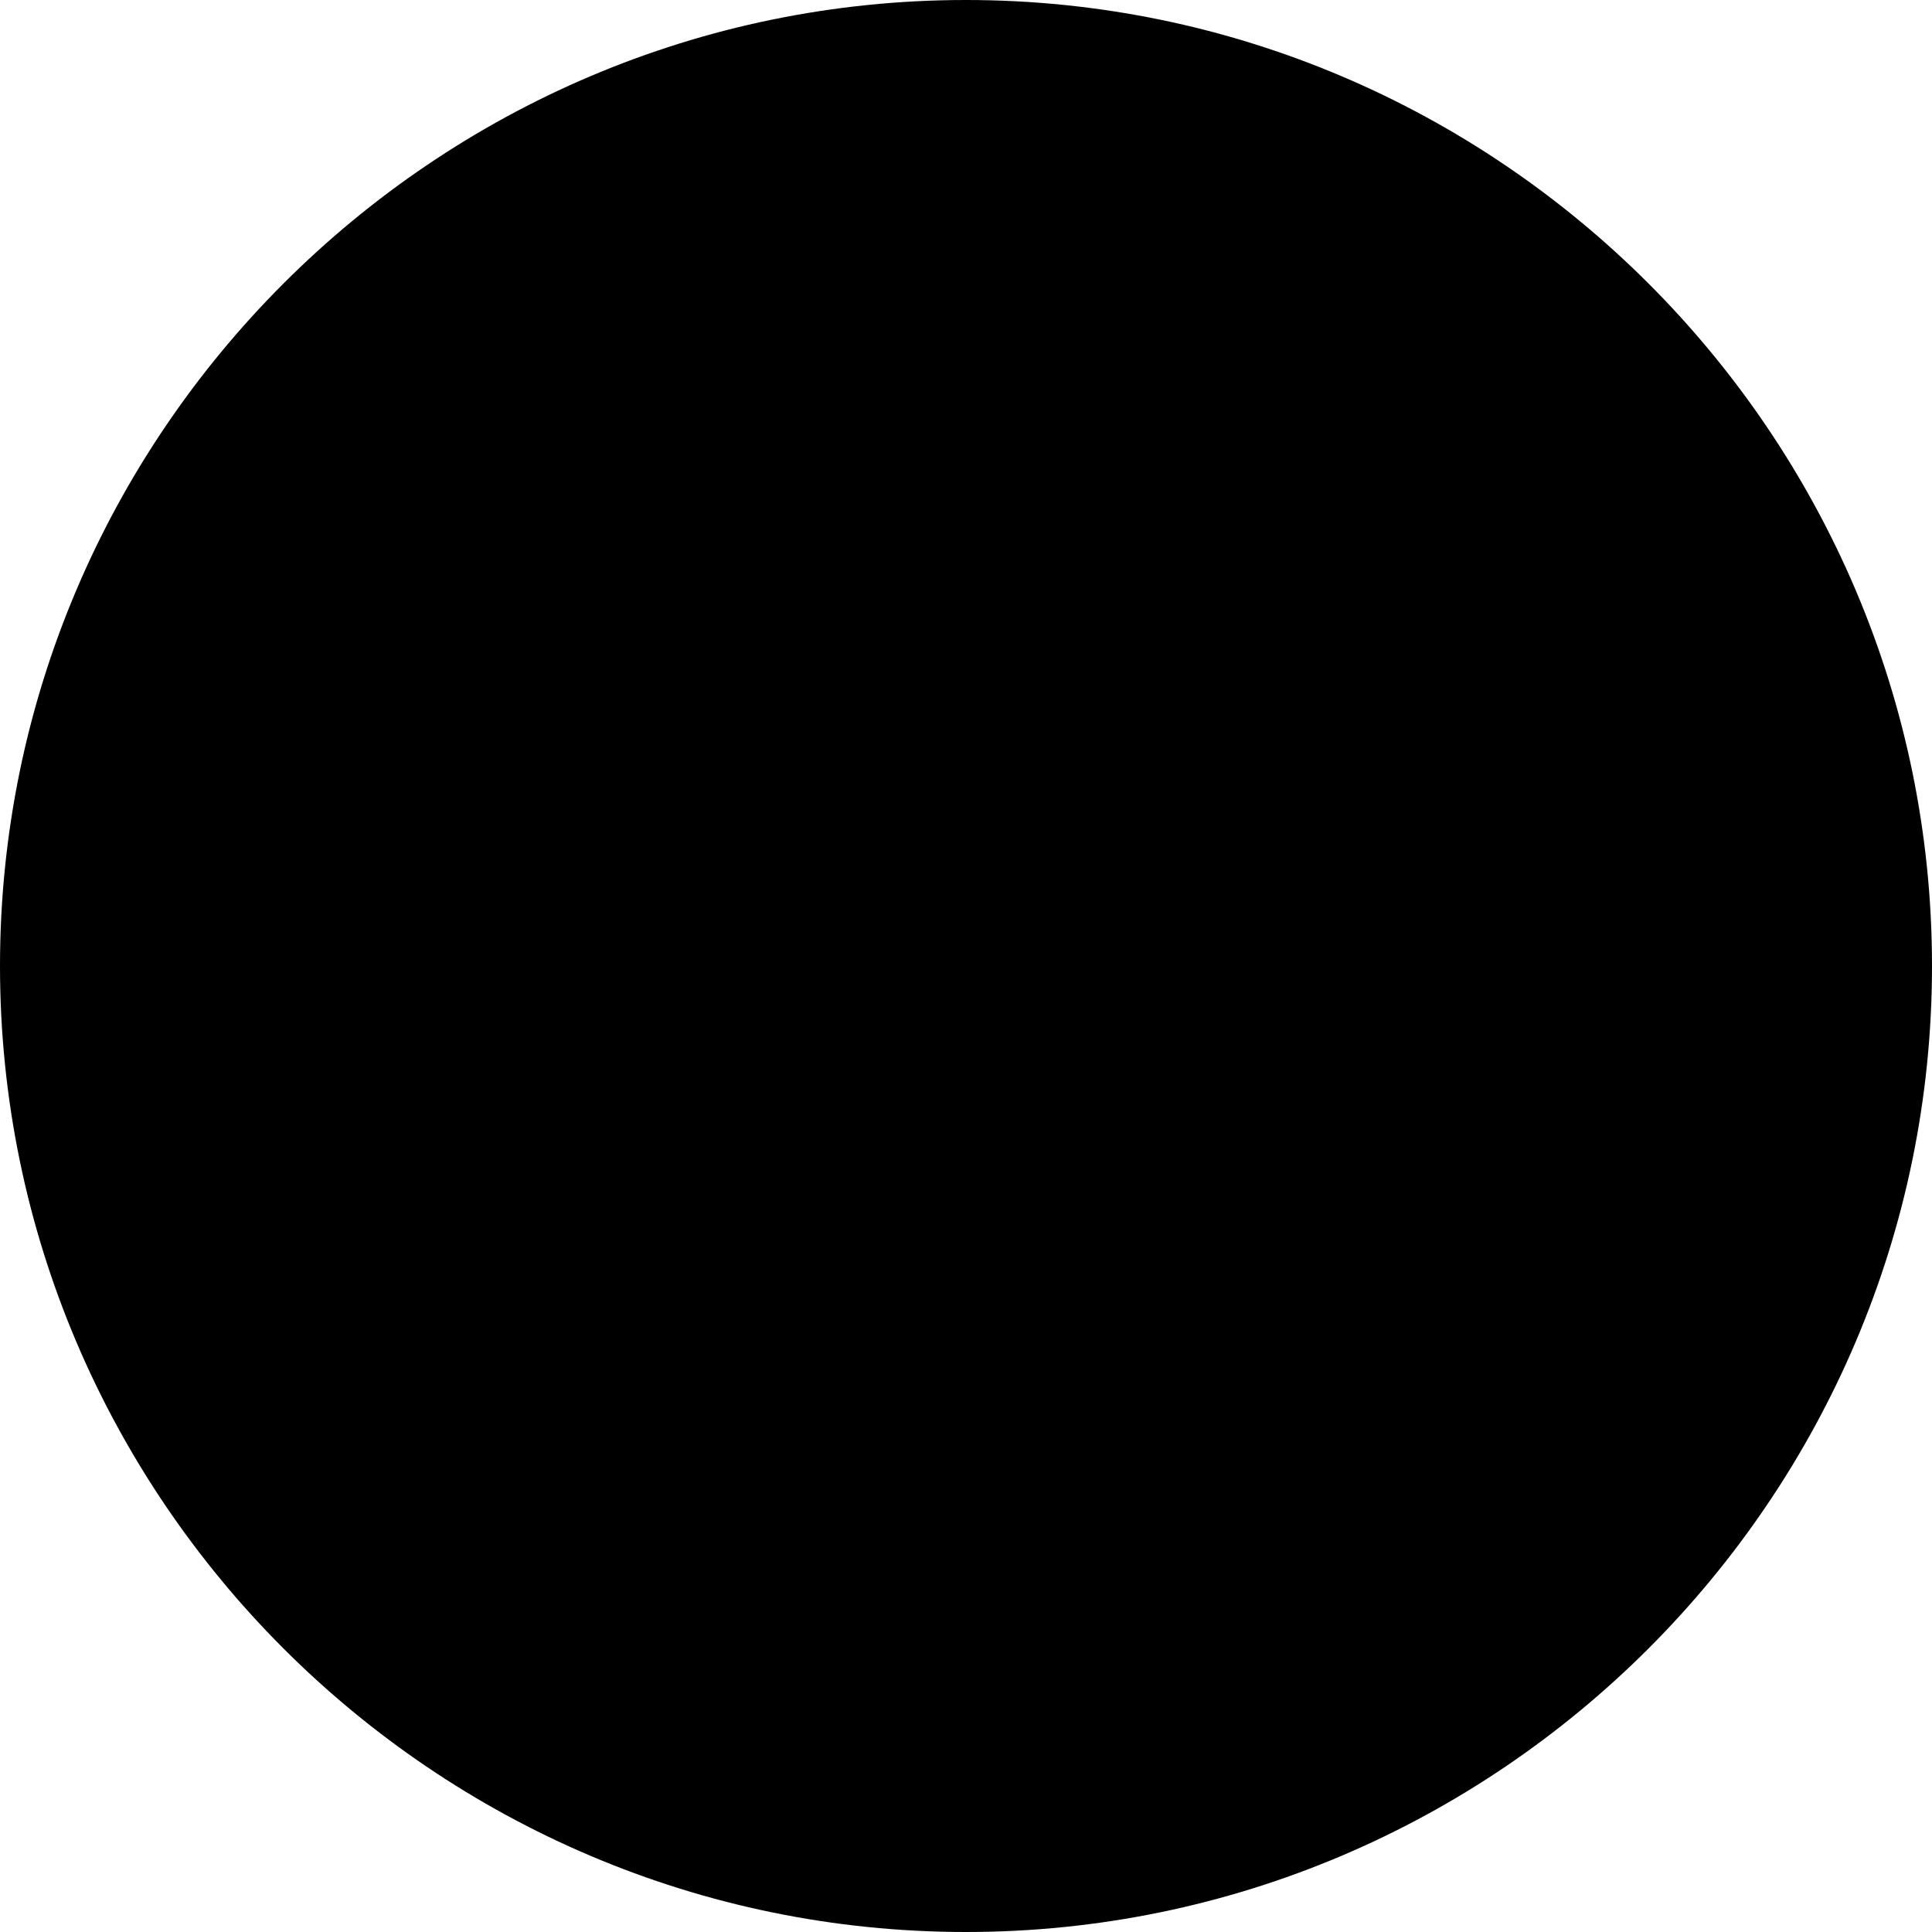
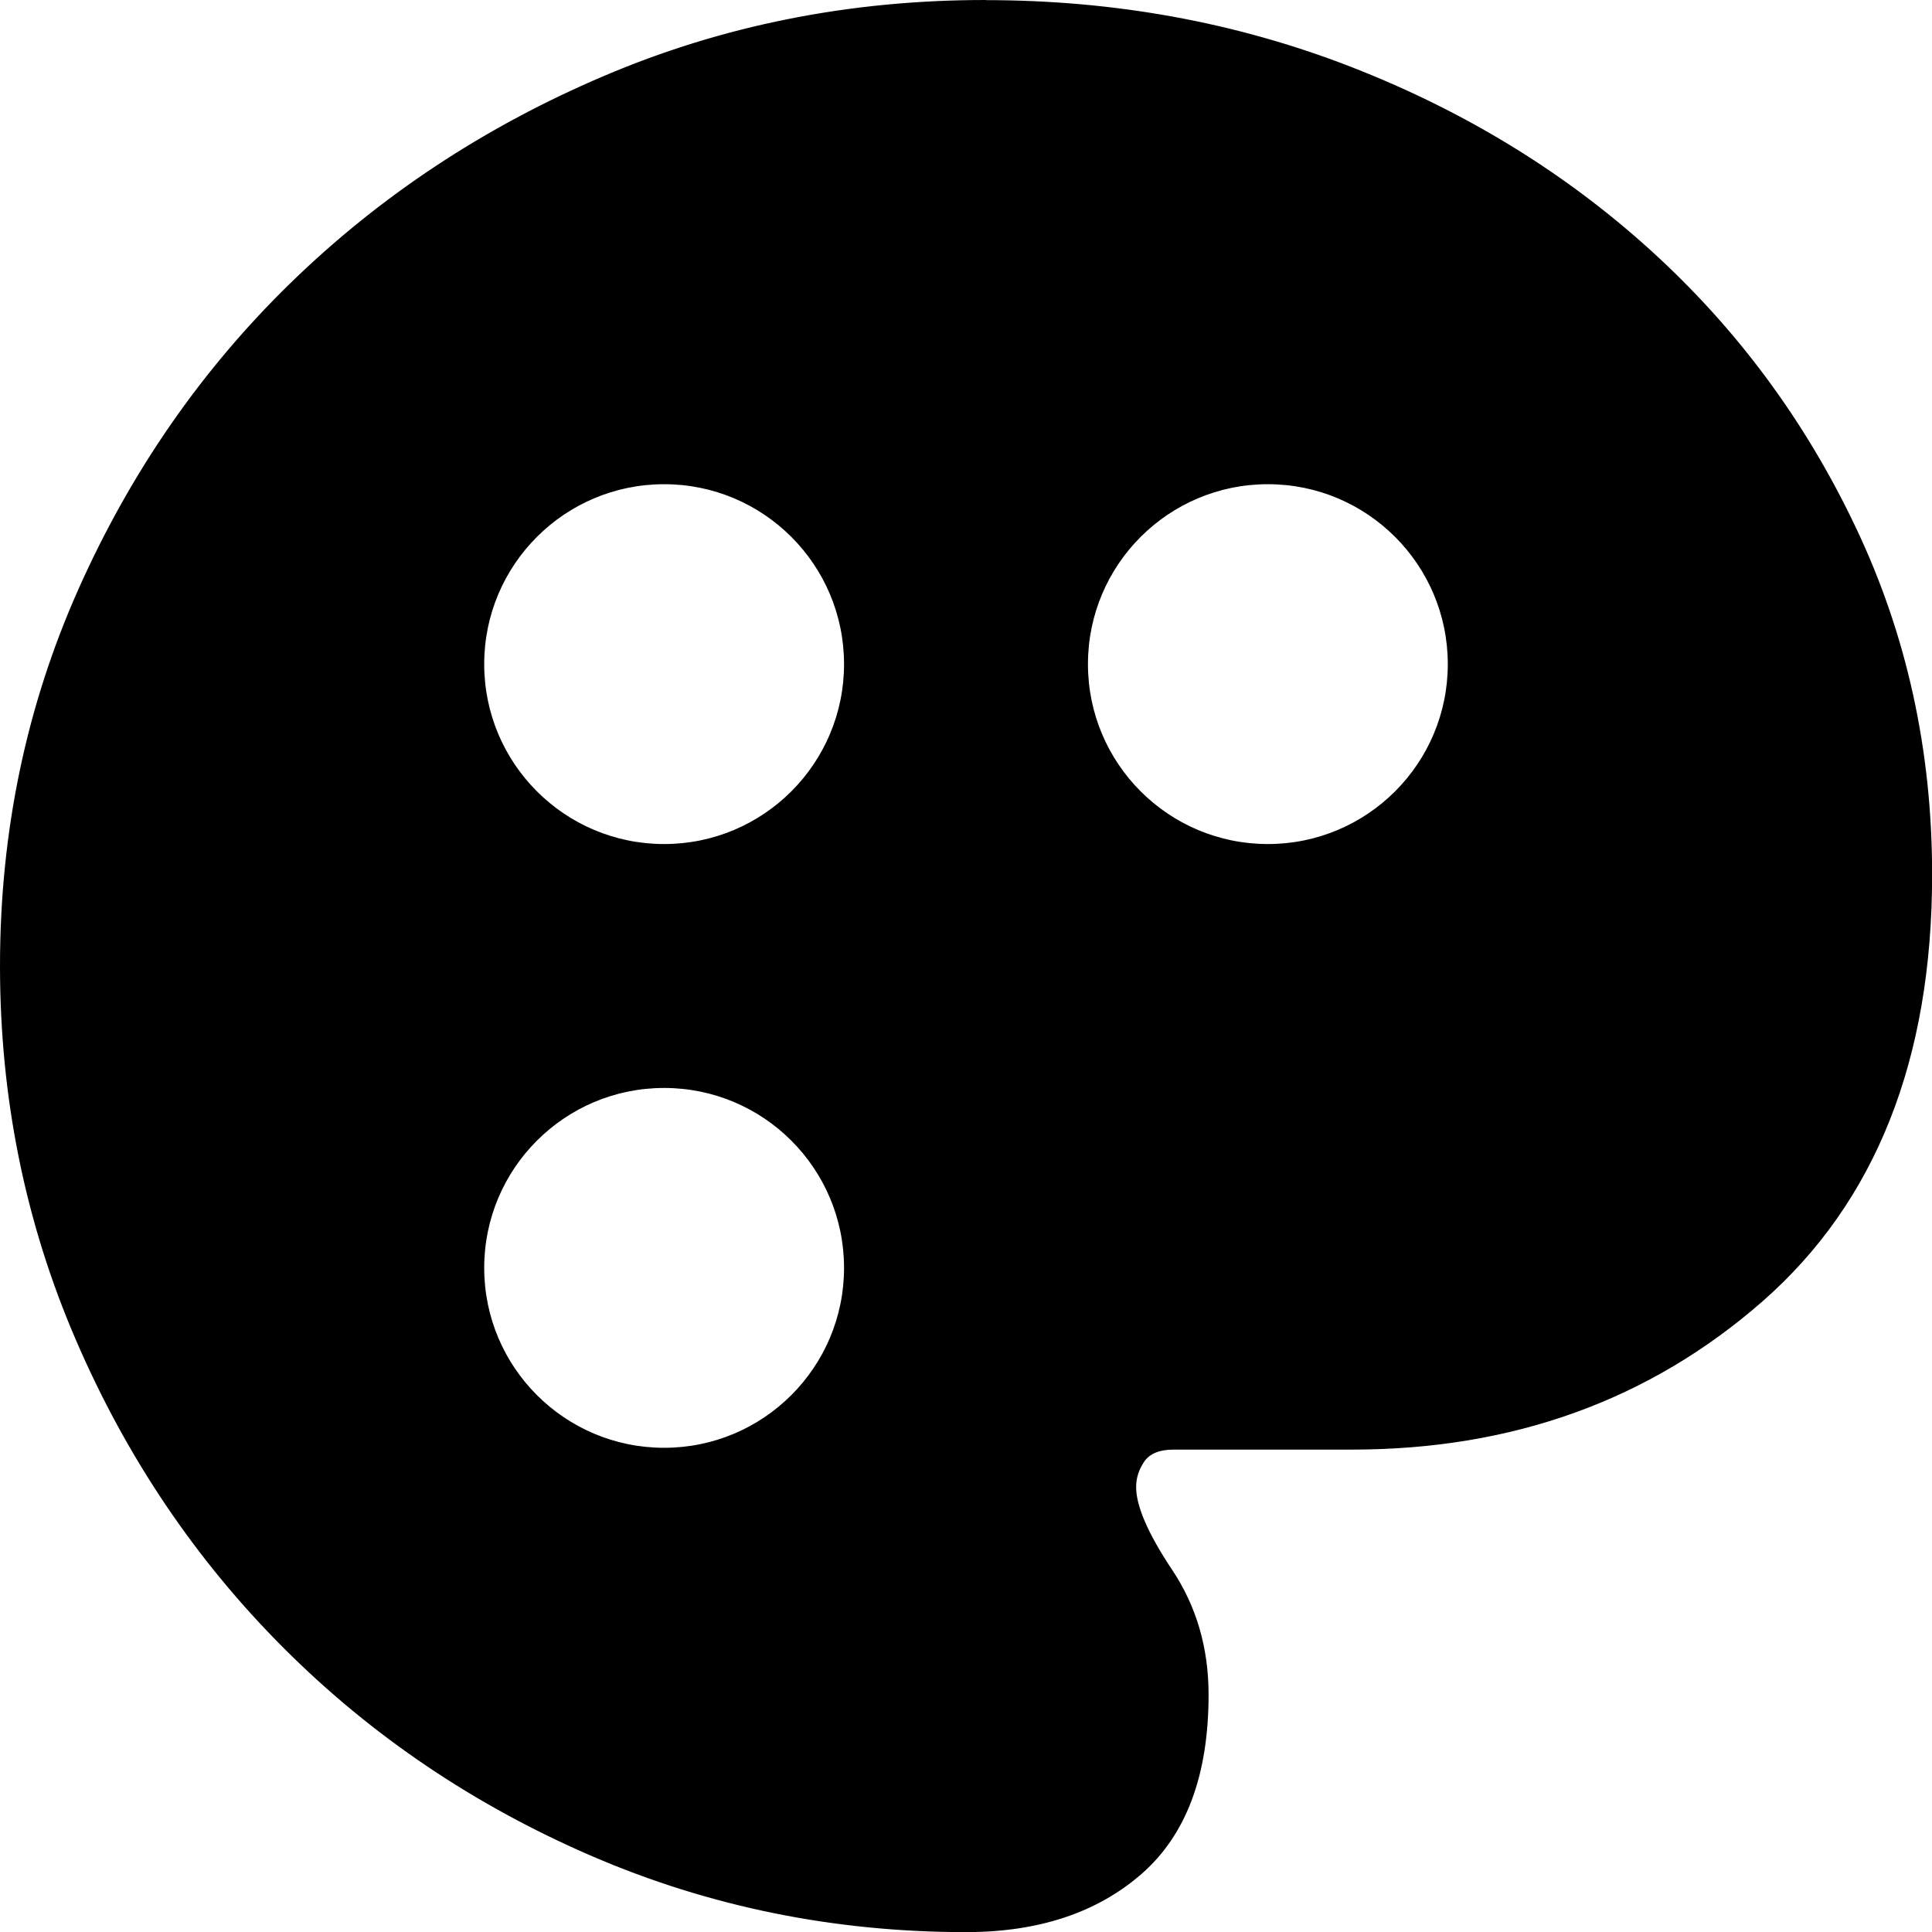
- <svg xmlns="http://www.w3.org/2000/svg" xml:space="preserve" width="16" height="16">
-   <path d="M8 0C3.594 0 0 3.594 0 8s3.594 8 8 8 8-3.594 8-8-3.594-8-8-8" style="color:#000;fill:#000;fill-rule:evenodd;stroke-linecap:round;stroke-linejoin:round;-inkscape-stroke:none;paint-order:stroke markers fill" />
+ <svg xmlns="http://www.w3.org/2000/svg" id="svg1" width="16" height="16" version="1.1" xml:space="preserve">
+   <path id="path1" d="m8.16 0.01c-1.119 0-2.171 0.209-3.156 0.629-0.985 0.419-1.849 0.99-2.588 1.709-0.739 0.719-1.325 1.565-1.758 2.537-0.433 0.972-0.648 2.01-0.648 3.115 0 1.092 0.209 2.124 0.629 3.096 0.419 0.972 0.993 1.821 1.719 2.547 0.726 0.726 1.575 1.299 2.547 1.719 0.972 0.419 2.004 0.629 3.096 0.629 0.599 0 1.081-0.161 1.447-0.48 0.366-0.32 0.551-0.811 0.551-1.477 0-0.386-0.101-0.73-0.301-1.029-0.2-0.3-0.299-0.53-0.299-0.689 0-0.08 0.024-0.152 0.07-0.219 0.047-0.067 0.13-0.102 0.25-0.102h1.477c1.332 0 2.464-0.41 3.397-1.228 0.932-0.819 1.398-1.994 1.398-3.525 0-1.025-0.209-1.98-0.629-2.865-0.419-0.886-0.987-1.651-1.699-2.297-0.712-0.646-1.541-1.153-2.486-1.52-0.945-0.366-1.95-0.549-3.016-0.549zm-2.66 3.99a1.5 1.5 0 0 1 1.5 1.5 1.5 1.5 0 0 1-1.5 1.5 1.5 1.5 0 0 1-1.5-1.5 1.5 1.5 0 0 1 1.5-1.5zm5 0a1.5 1.5 0 0 1 1.5 1.5 1.5 1.5 0 0 1-1.5 1.5 1.5 1.5 0 0 1-1.5-1.5 1.5 1.5 0 0 1 1.5-1.5zm-5 5a1.5 1.5 0 0 1 1.5 1.5 1.5 1.5 0 0 1-1.5 1.5 1.5 1.5 0 0 1-1.5-1.5 1.5 1.5 0 0 1 1.5-1.5z" stroke="#000" stroke-width=".02" />
</svg>
